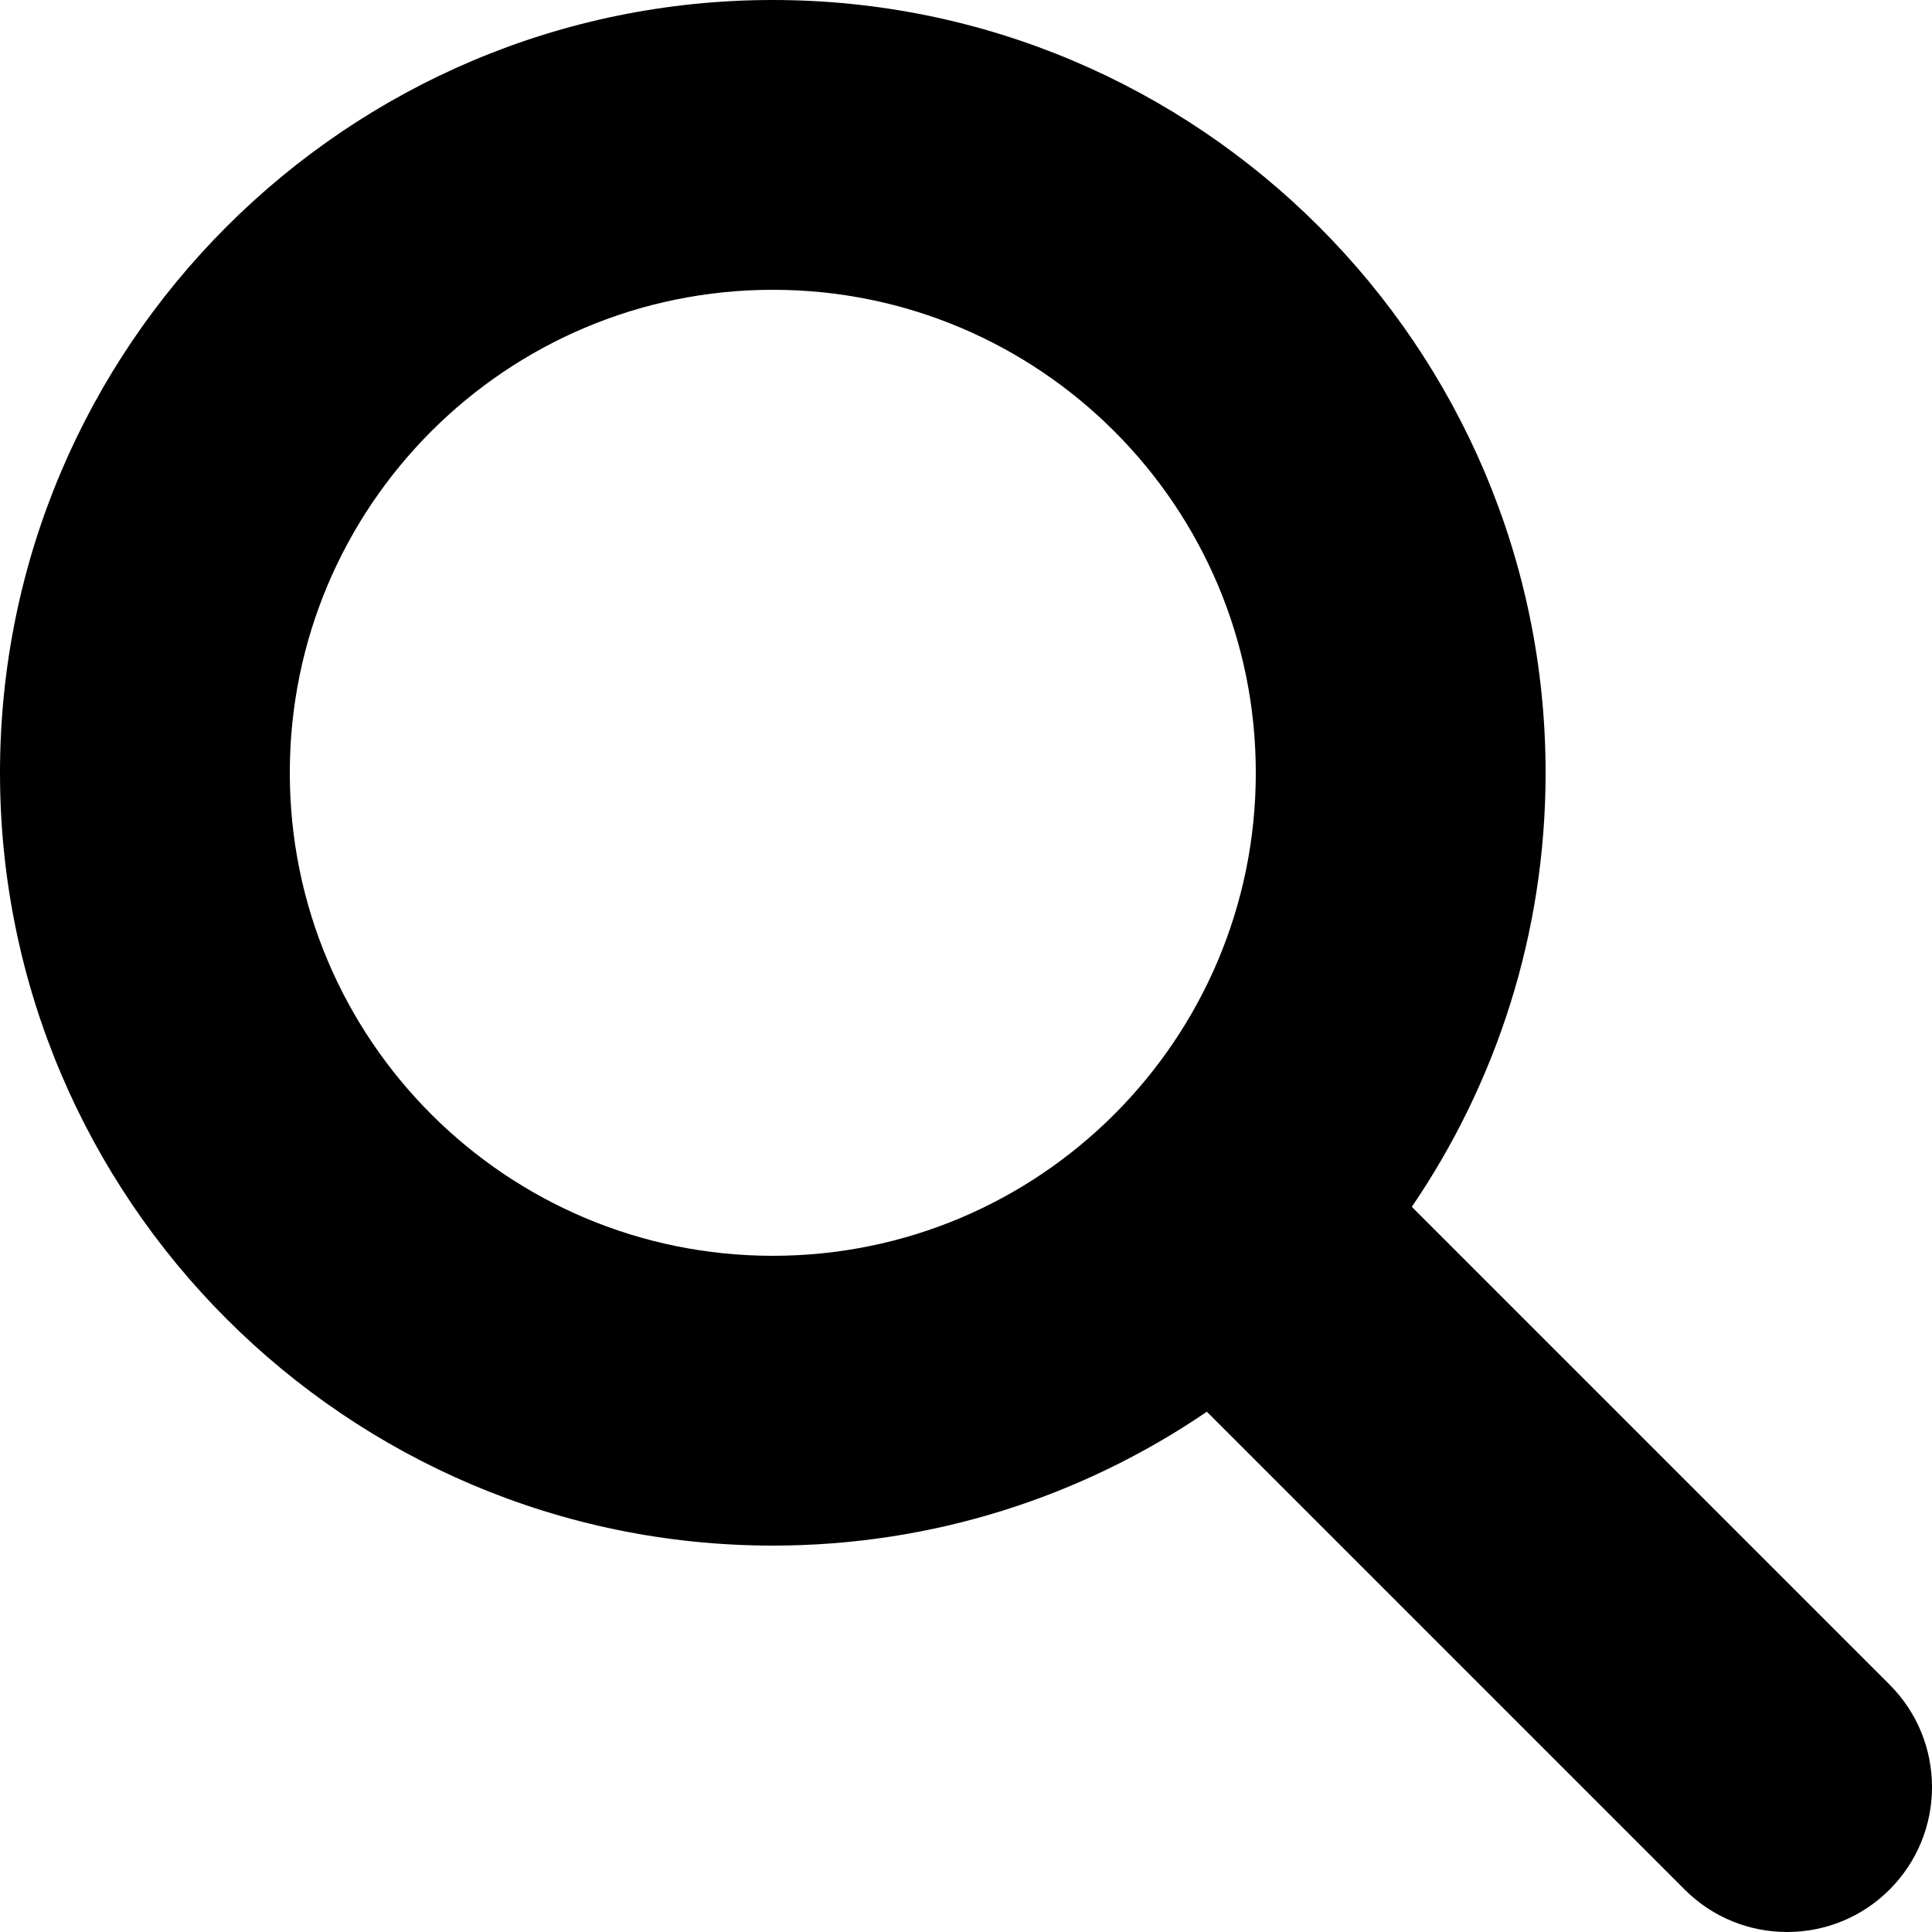
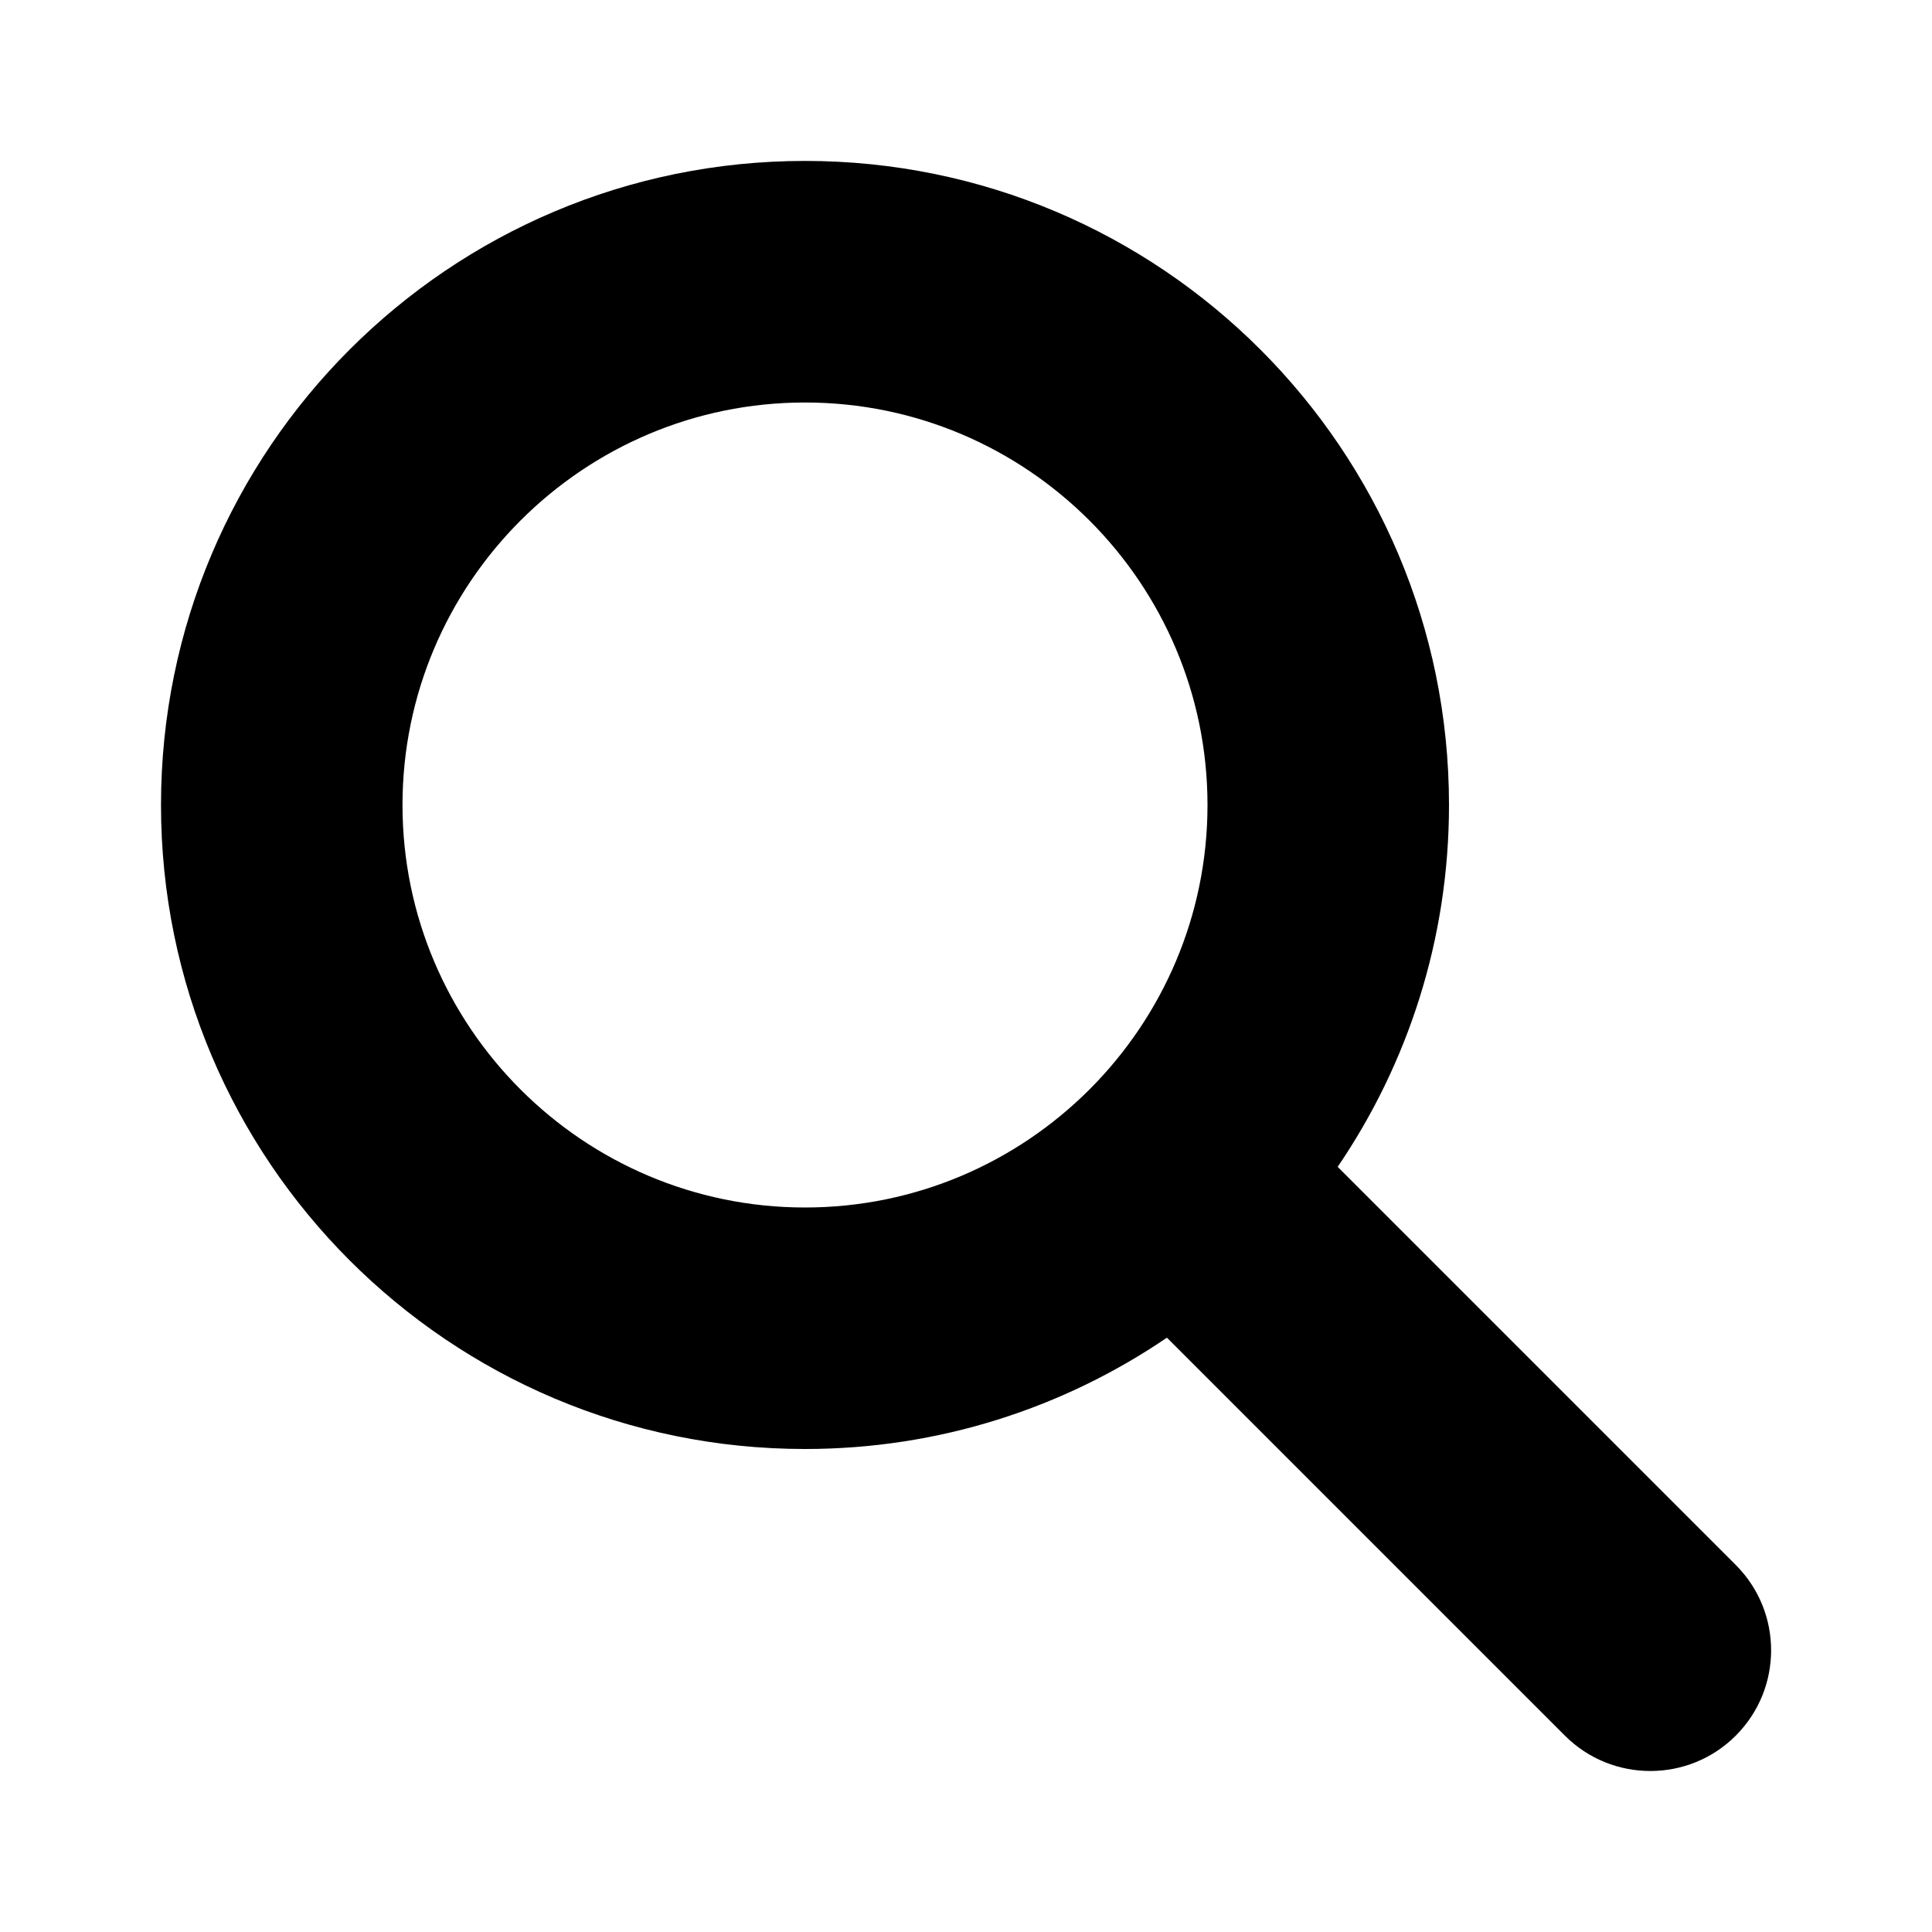
<svg xmlns="http://www.w3.org/2000/svg" viewBox="0 0 24 24">
-   <path d="M23.473,20.927l-5.935-5.935C18.586,13.453,19.2,11.598,19.2,9.6c0-5.293-4.307-9.6-9.6-9.6S0,4.307,0,9.6s4.307,9.6,9.6,9.6c1.998,0,3.853-0.614,5.392-1.663l5.935,5.935C21.279,23.825,21.739,24,22.2,24s0.922-0.175,1.273-0.527C24.176,22.77,24.176,21.63,23.473,20.927z M3.6,9.6c0-3.313,2.687-6,6-6s6,2.687,6,6s-2.687,6-6,6S3.6,12.913,3.6,9.6z" />
+   <path d="M21.561,19.439l-4.944-4.944c.872-1.281,1.383-2.829,1.383-4.496,0-4.418-3.582-8-8-8S2,5.582,2,10s3.582,8,8,8c1.667,0,3.214-.511,4.496-1.383l4.944,4.944c.293,.293,.677,.439,1.061,.439s.768-.146,1.061-.439c.586-.586,.586-1.535,0-2.121Zm-11.561-4.439c-2.757,0-5-2.243-5-5s2.243-5,5-5,5,2.243,5,5-2.243,5-5,5Z" />
</svg>
